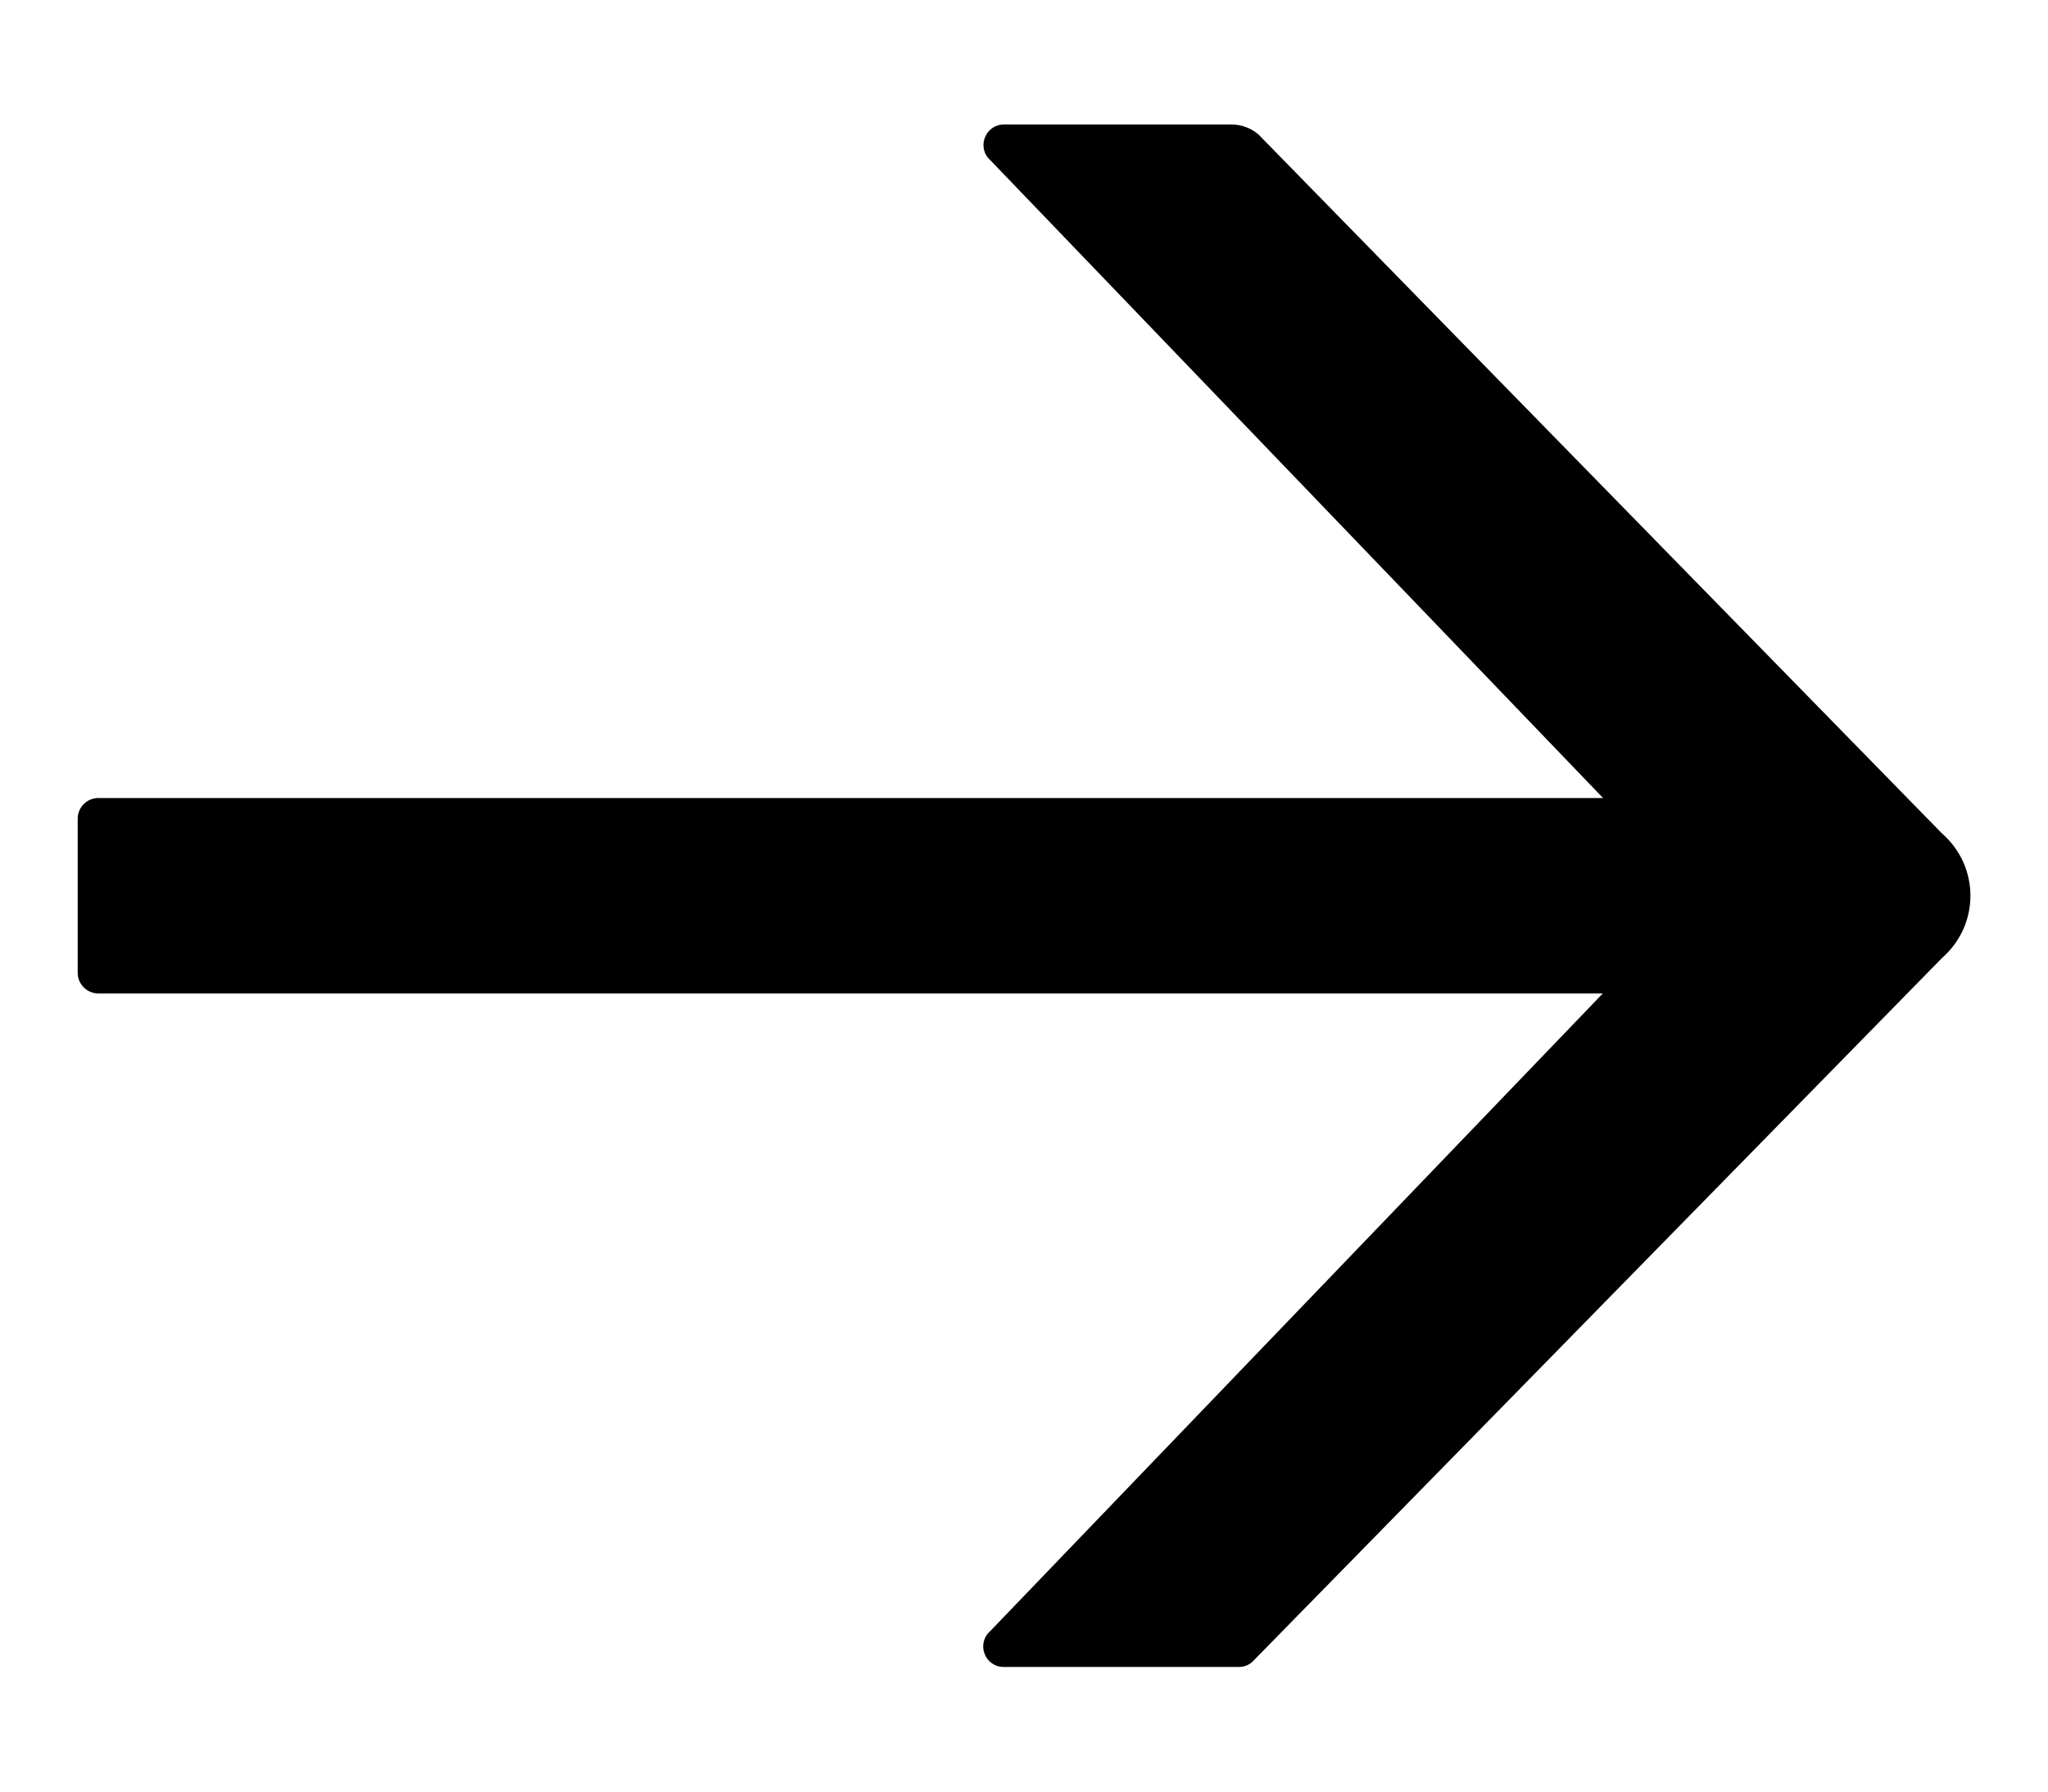
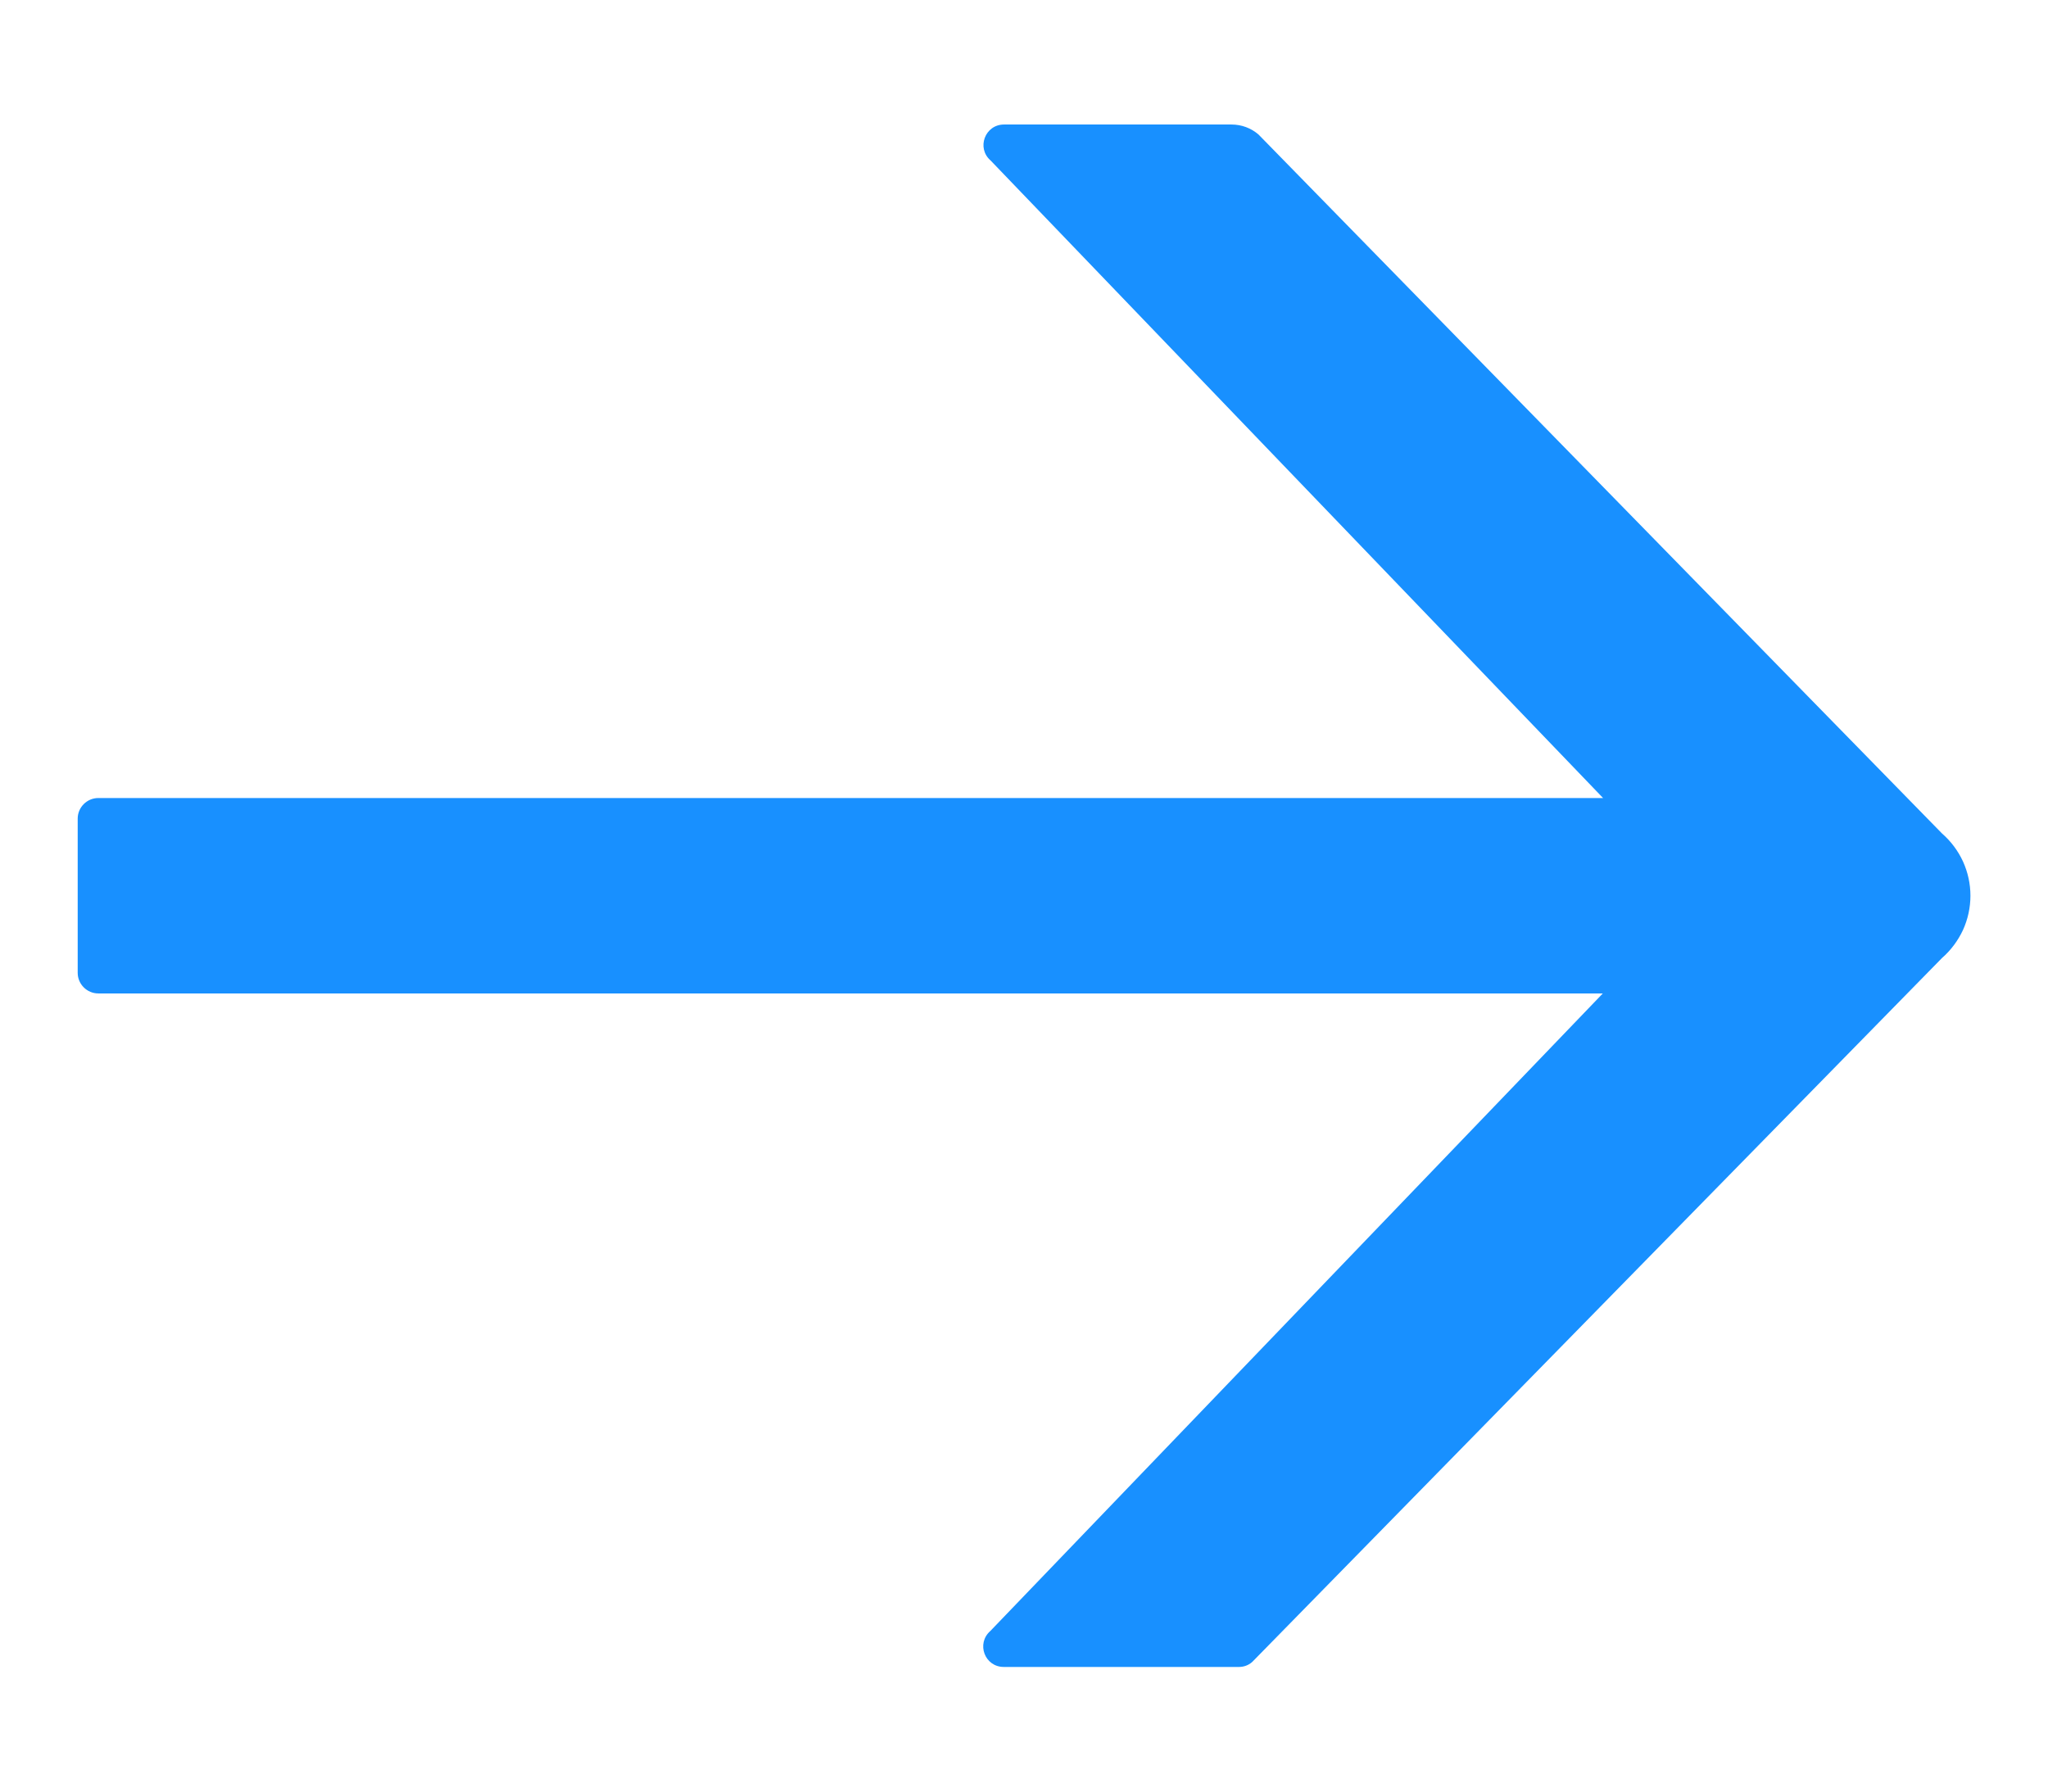
<svg xmlns="http://www.w3.org/2000/svg" width="16" height="14" viewBox="0 0 16 14" fill="none">
-   <path d="M15.172 6.513L9.832 1.051C9.774 1.001 9.7 0.973 9.621 0.973H7.844C7.695 0.973 7.627 1.157 7.739 1.254L12.524 6.236H0.768C0.68 6.236 0.607 6.308 0.607 6.397V7.602C0.607 7.691 0.68 7.763 0.768 7.763H12.522L7.737 12.745C7.625 12.843 7.693 13.026 7.842 13.026H9.68C9.718 13.026 9.756 13.012 9.784 12.986L15.172 7.486C15.242 7.425 15.297 7.35 15.336 7.267C15.374 7.183 15.394 7.092 15.394 6.999C15.394 6.907 15.374 6.816 15.336 6.732C15.297 6.648 15.242 6.574 15.172 6.513Z" fill="currentColor" />
+   <path d="M15.172 6.513L9.832 1.051C9.774 1.001 9.7 0.973 9.621 0.973H7.844C7.695 0.973 7.627 1.157 7.739 1.254L12.524 6.236H0.768C0.68 6.236 0.607 6.308 0.607 6.397V7.602C0.607 7.691 0.68 7.763 0.768 7.763H12.522L7.737 12.745C7.625 12.843 7.693 13.026 7.842 13.026H9.68C9.718 13.026 9.756 13.012 9.784 12.986L15.172 7.486C15.242 7.425 15.297 7.35 15.336 7.267C15.374 7.183 15.394 7.092 15.394 6.999C15.394 6.907 15.374 6.816 15.336 6.732C15.297 6.648 15.242 6.574 15.172 6.513Z" fill="#1890FF" />
</svg>
